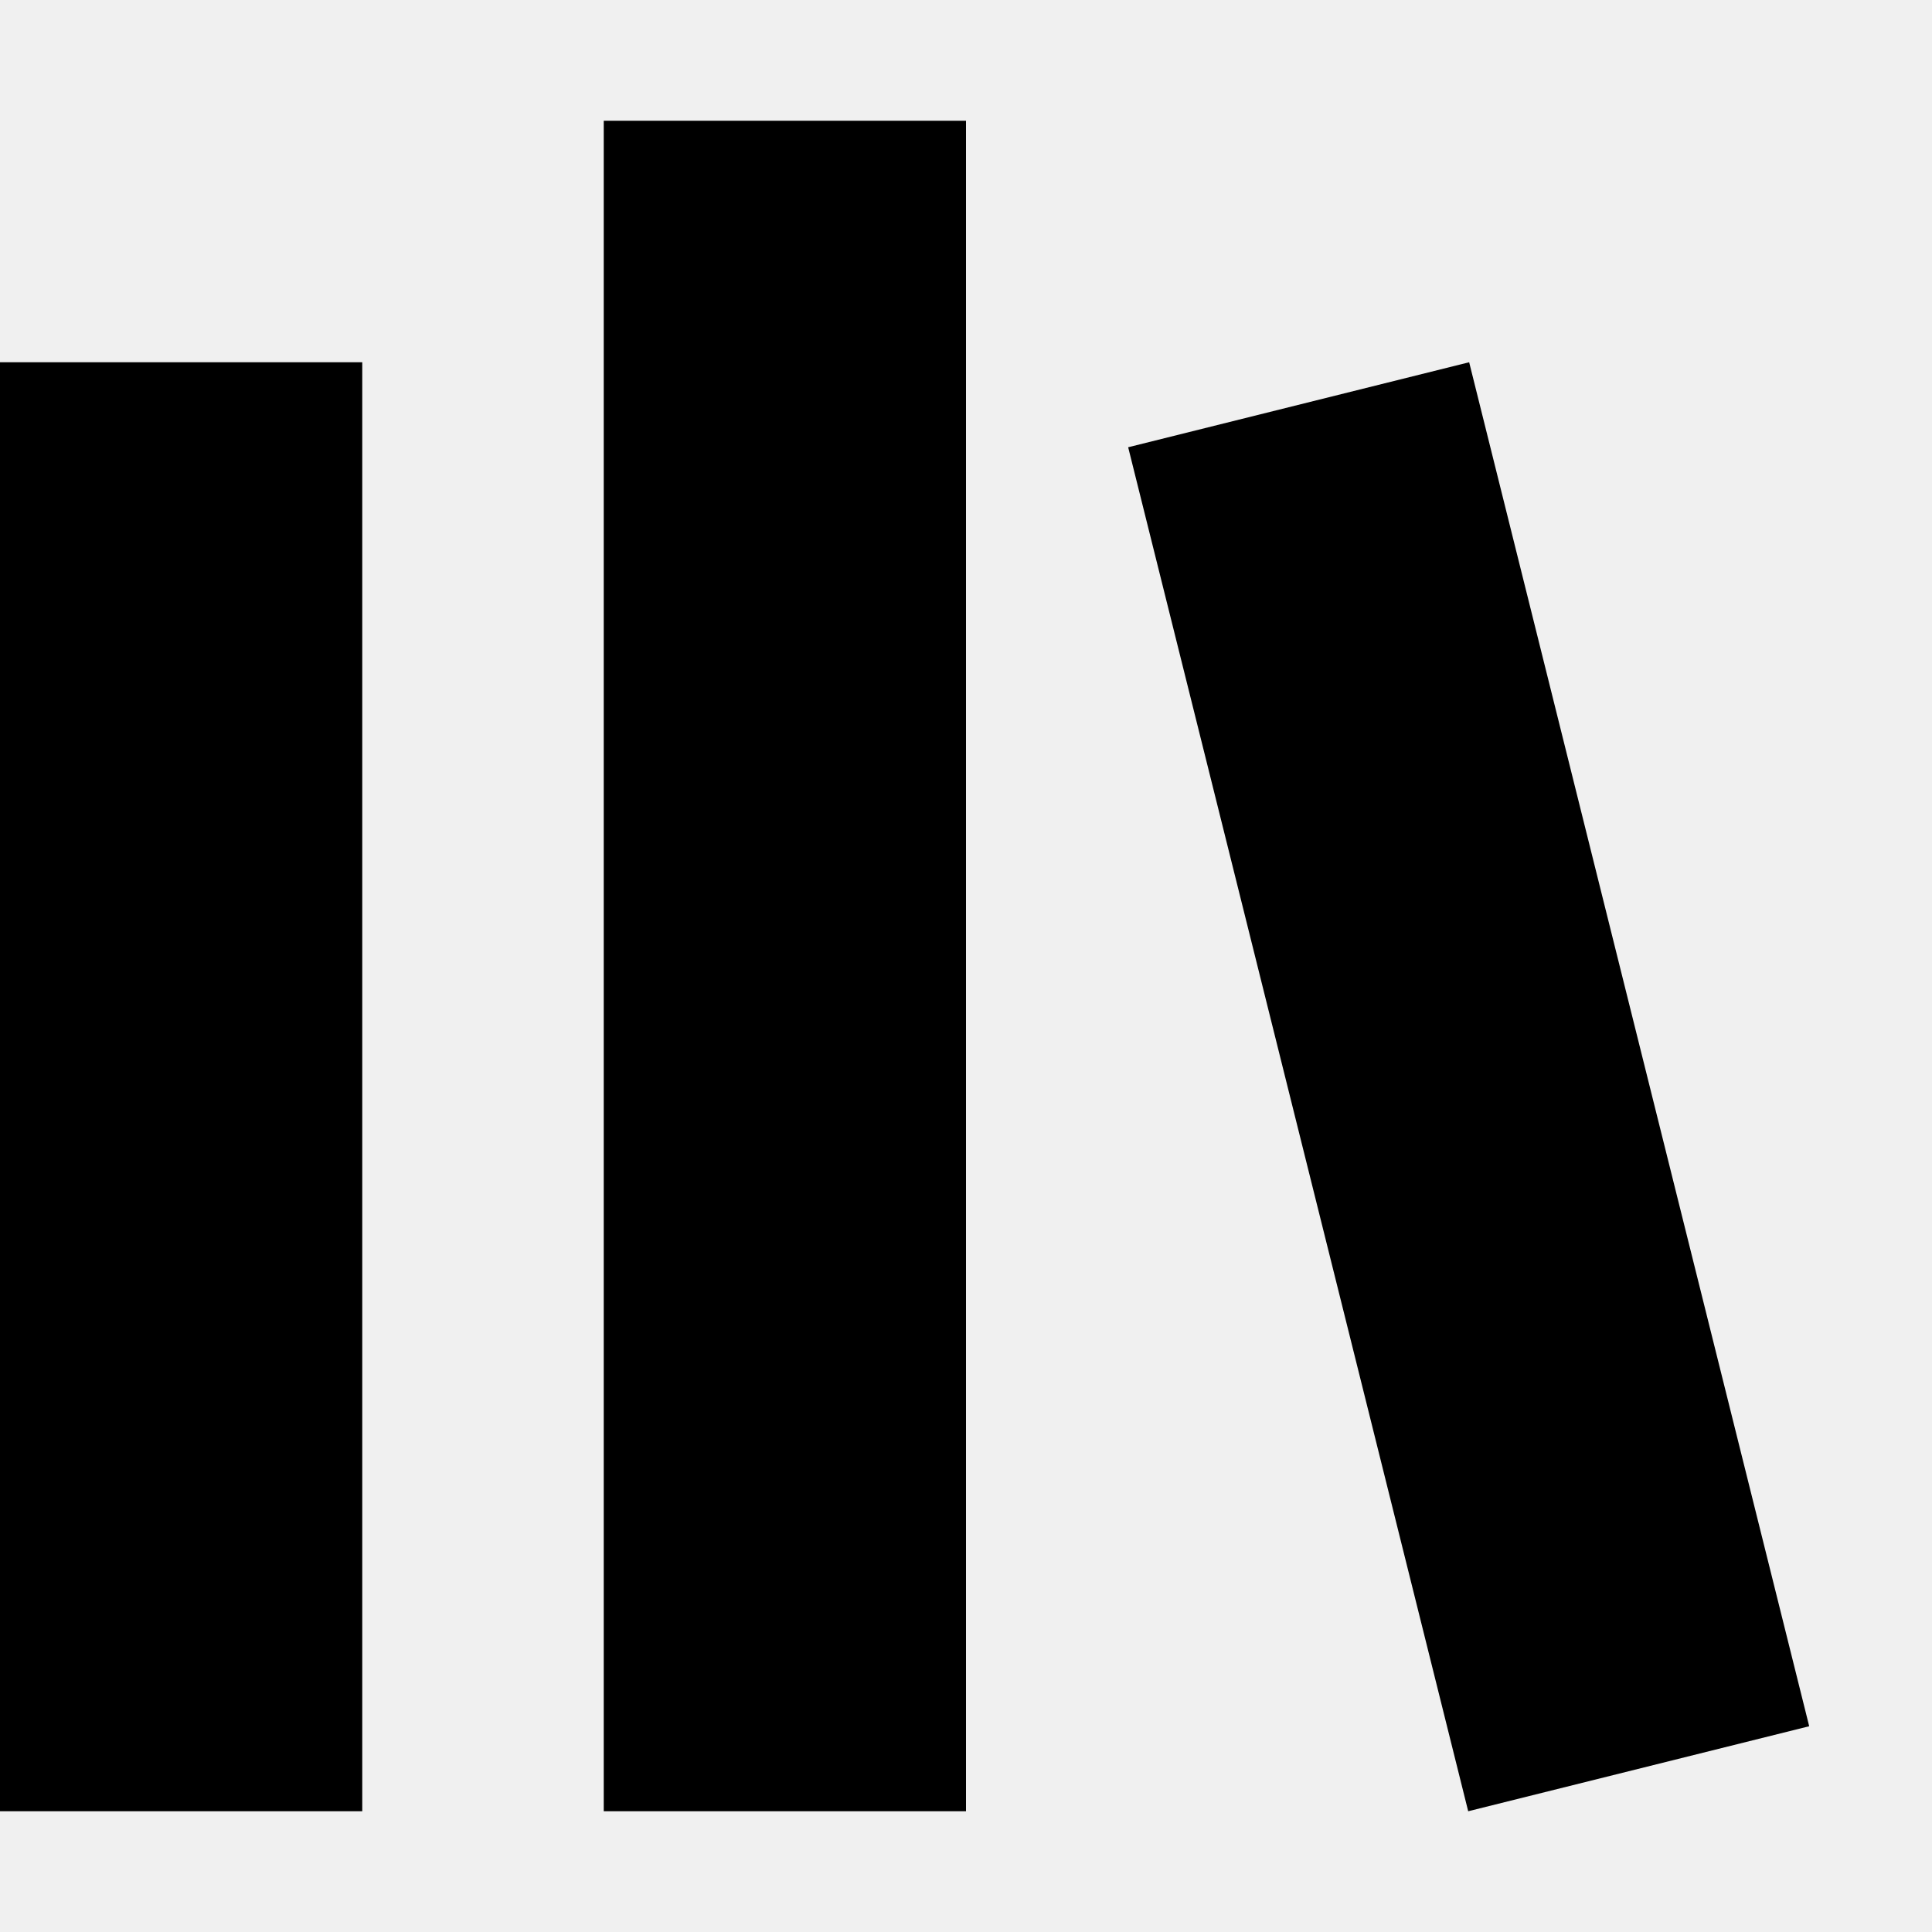
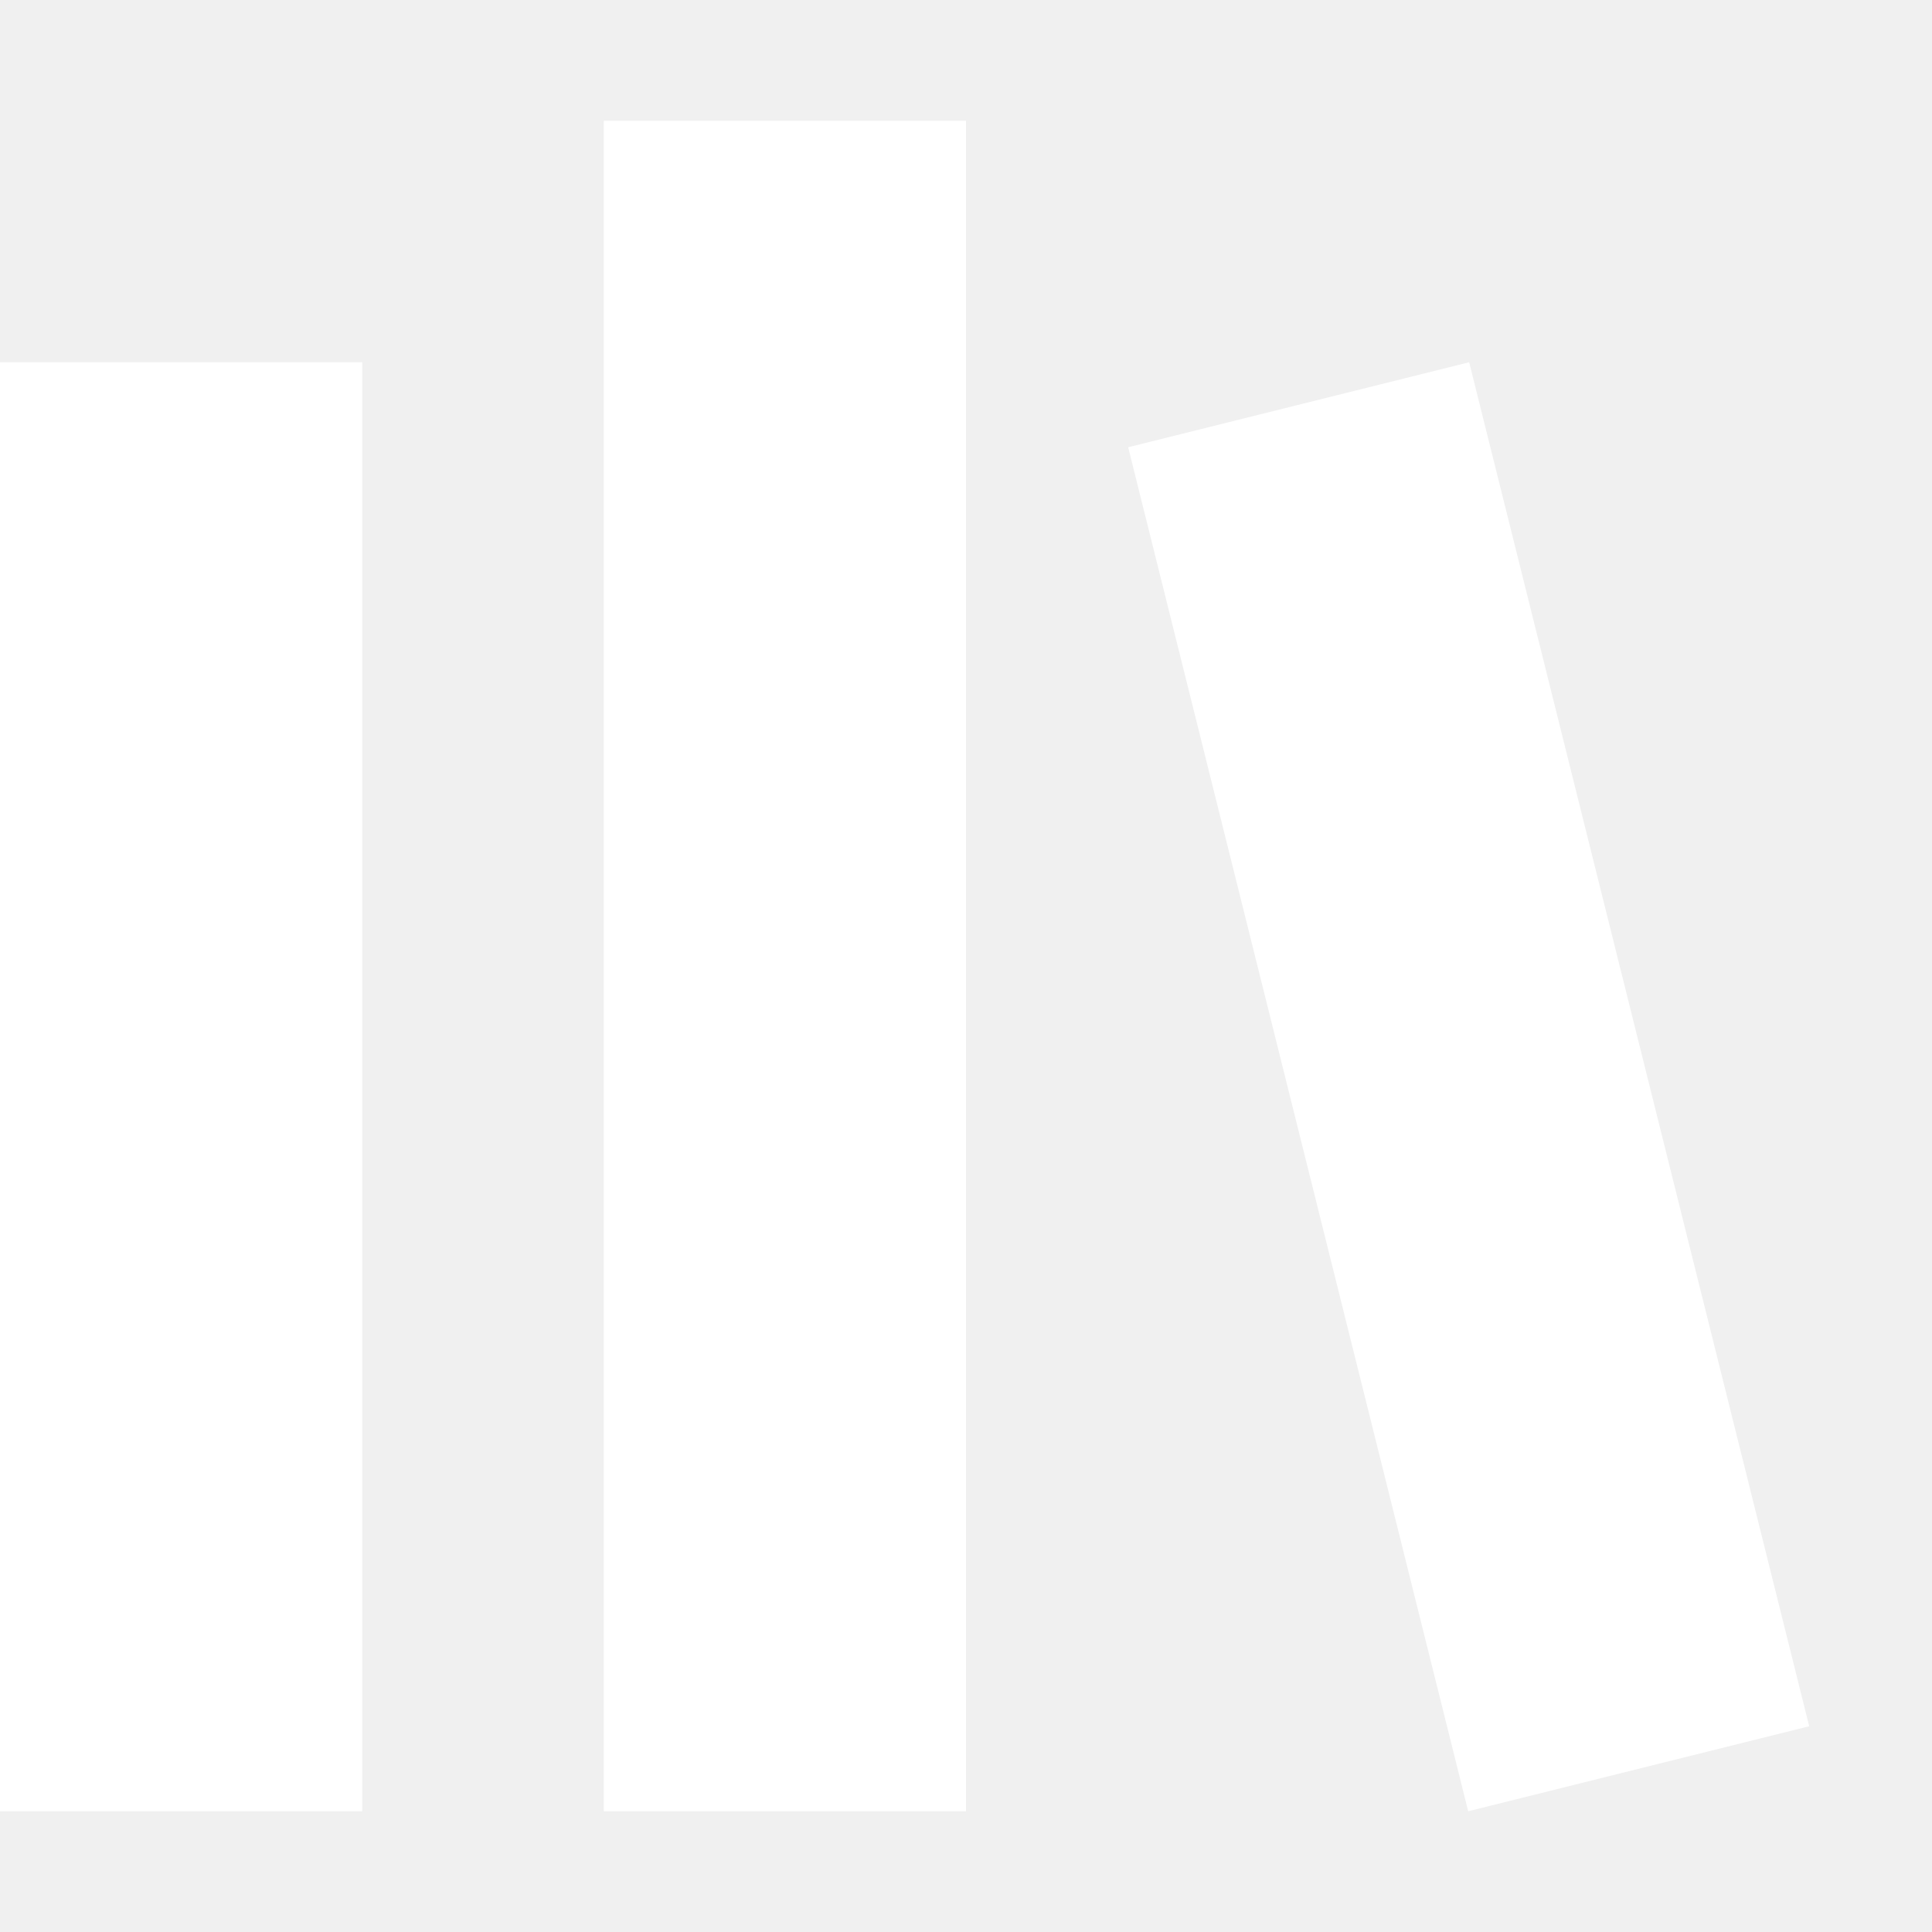
<svg xmlns="http://www.w3.org/2000/svg" width="800px" height="800px" viewBox="0 0 16 16" fill="none">
-   <path d="M5 1H8V15H5V1Z" fill="#000000" />
-   <path d="M0 3H3V15H0V3Z" fill="#000000" />
-   <path d="M12.167 3L9.343 3.704L12.159 15L14.983 14.296L12.167 3Z" fill="#000000" />
+   <path d="M5 1H8V15H5V1Z" fill="#ffffff" />
+   <path d="M0 3H3V15H0V3Z" fill="#ffffff" />
+   <path d="M12.167 3L9.343 3.704L12.159 15L14.983 14.296L12.167 3Z" fill="#ffffff" />
</svg>
